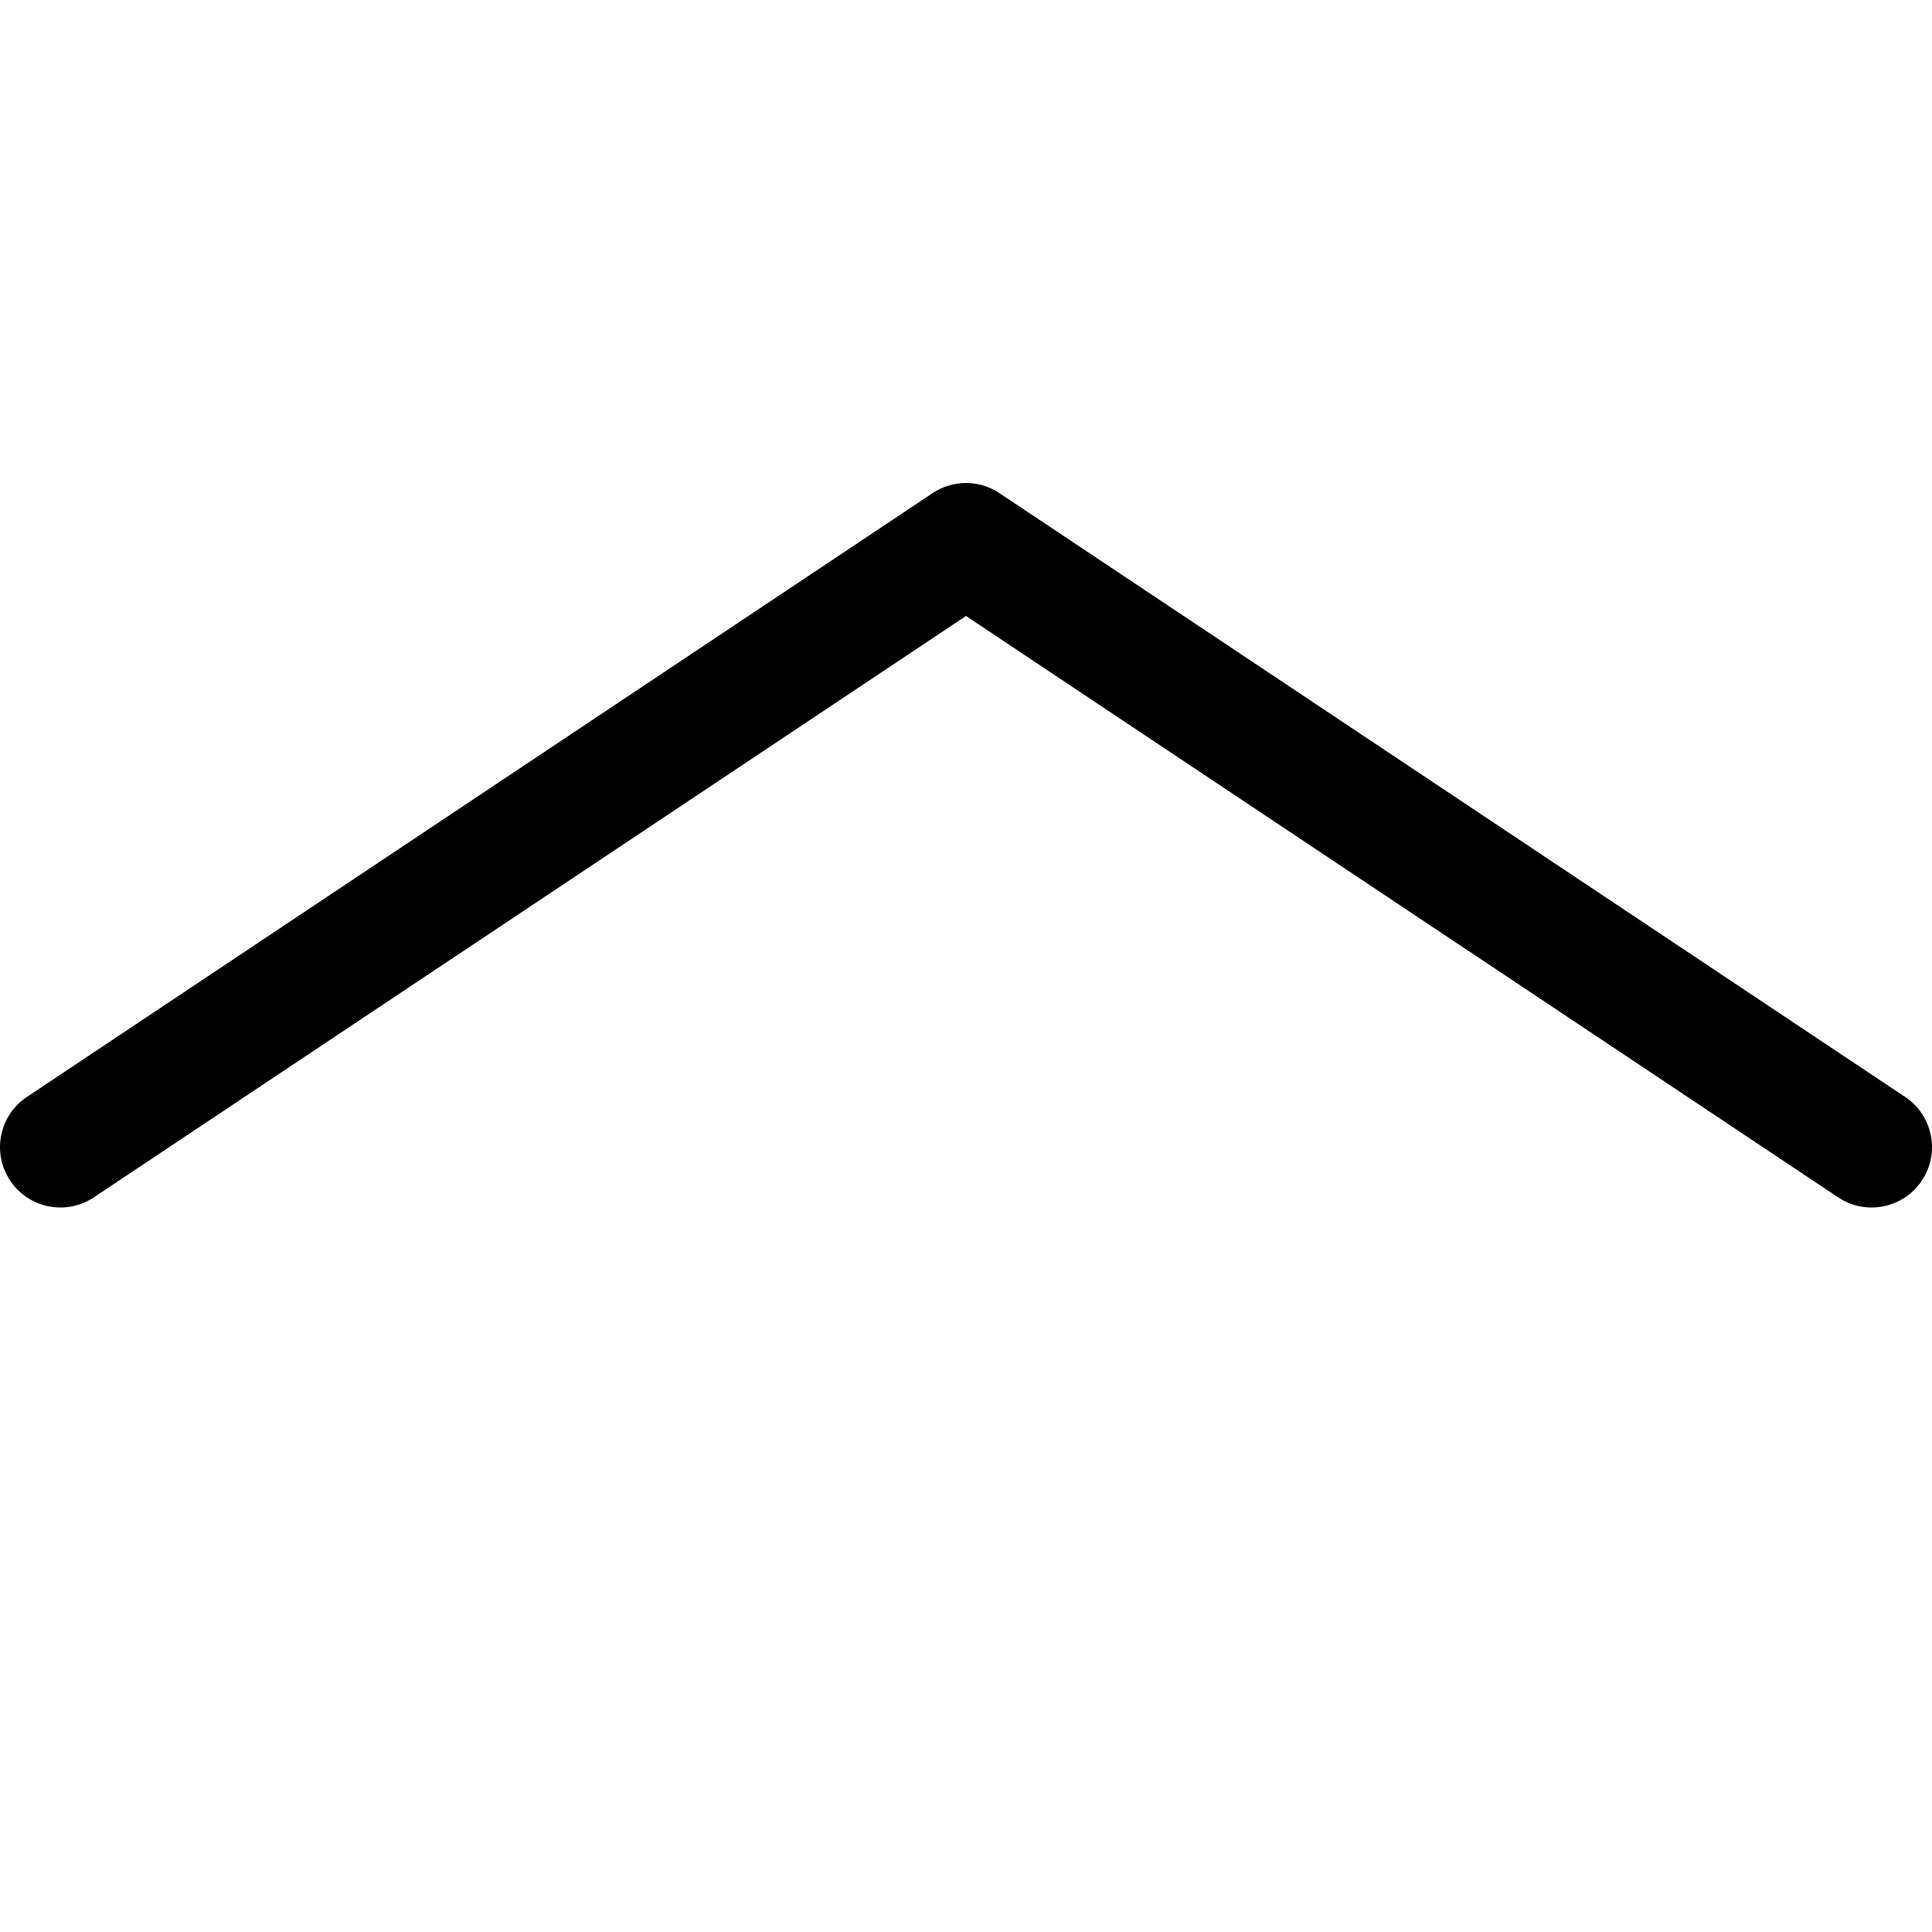
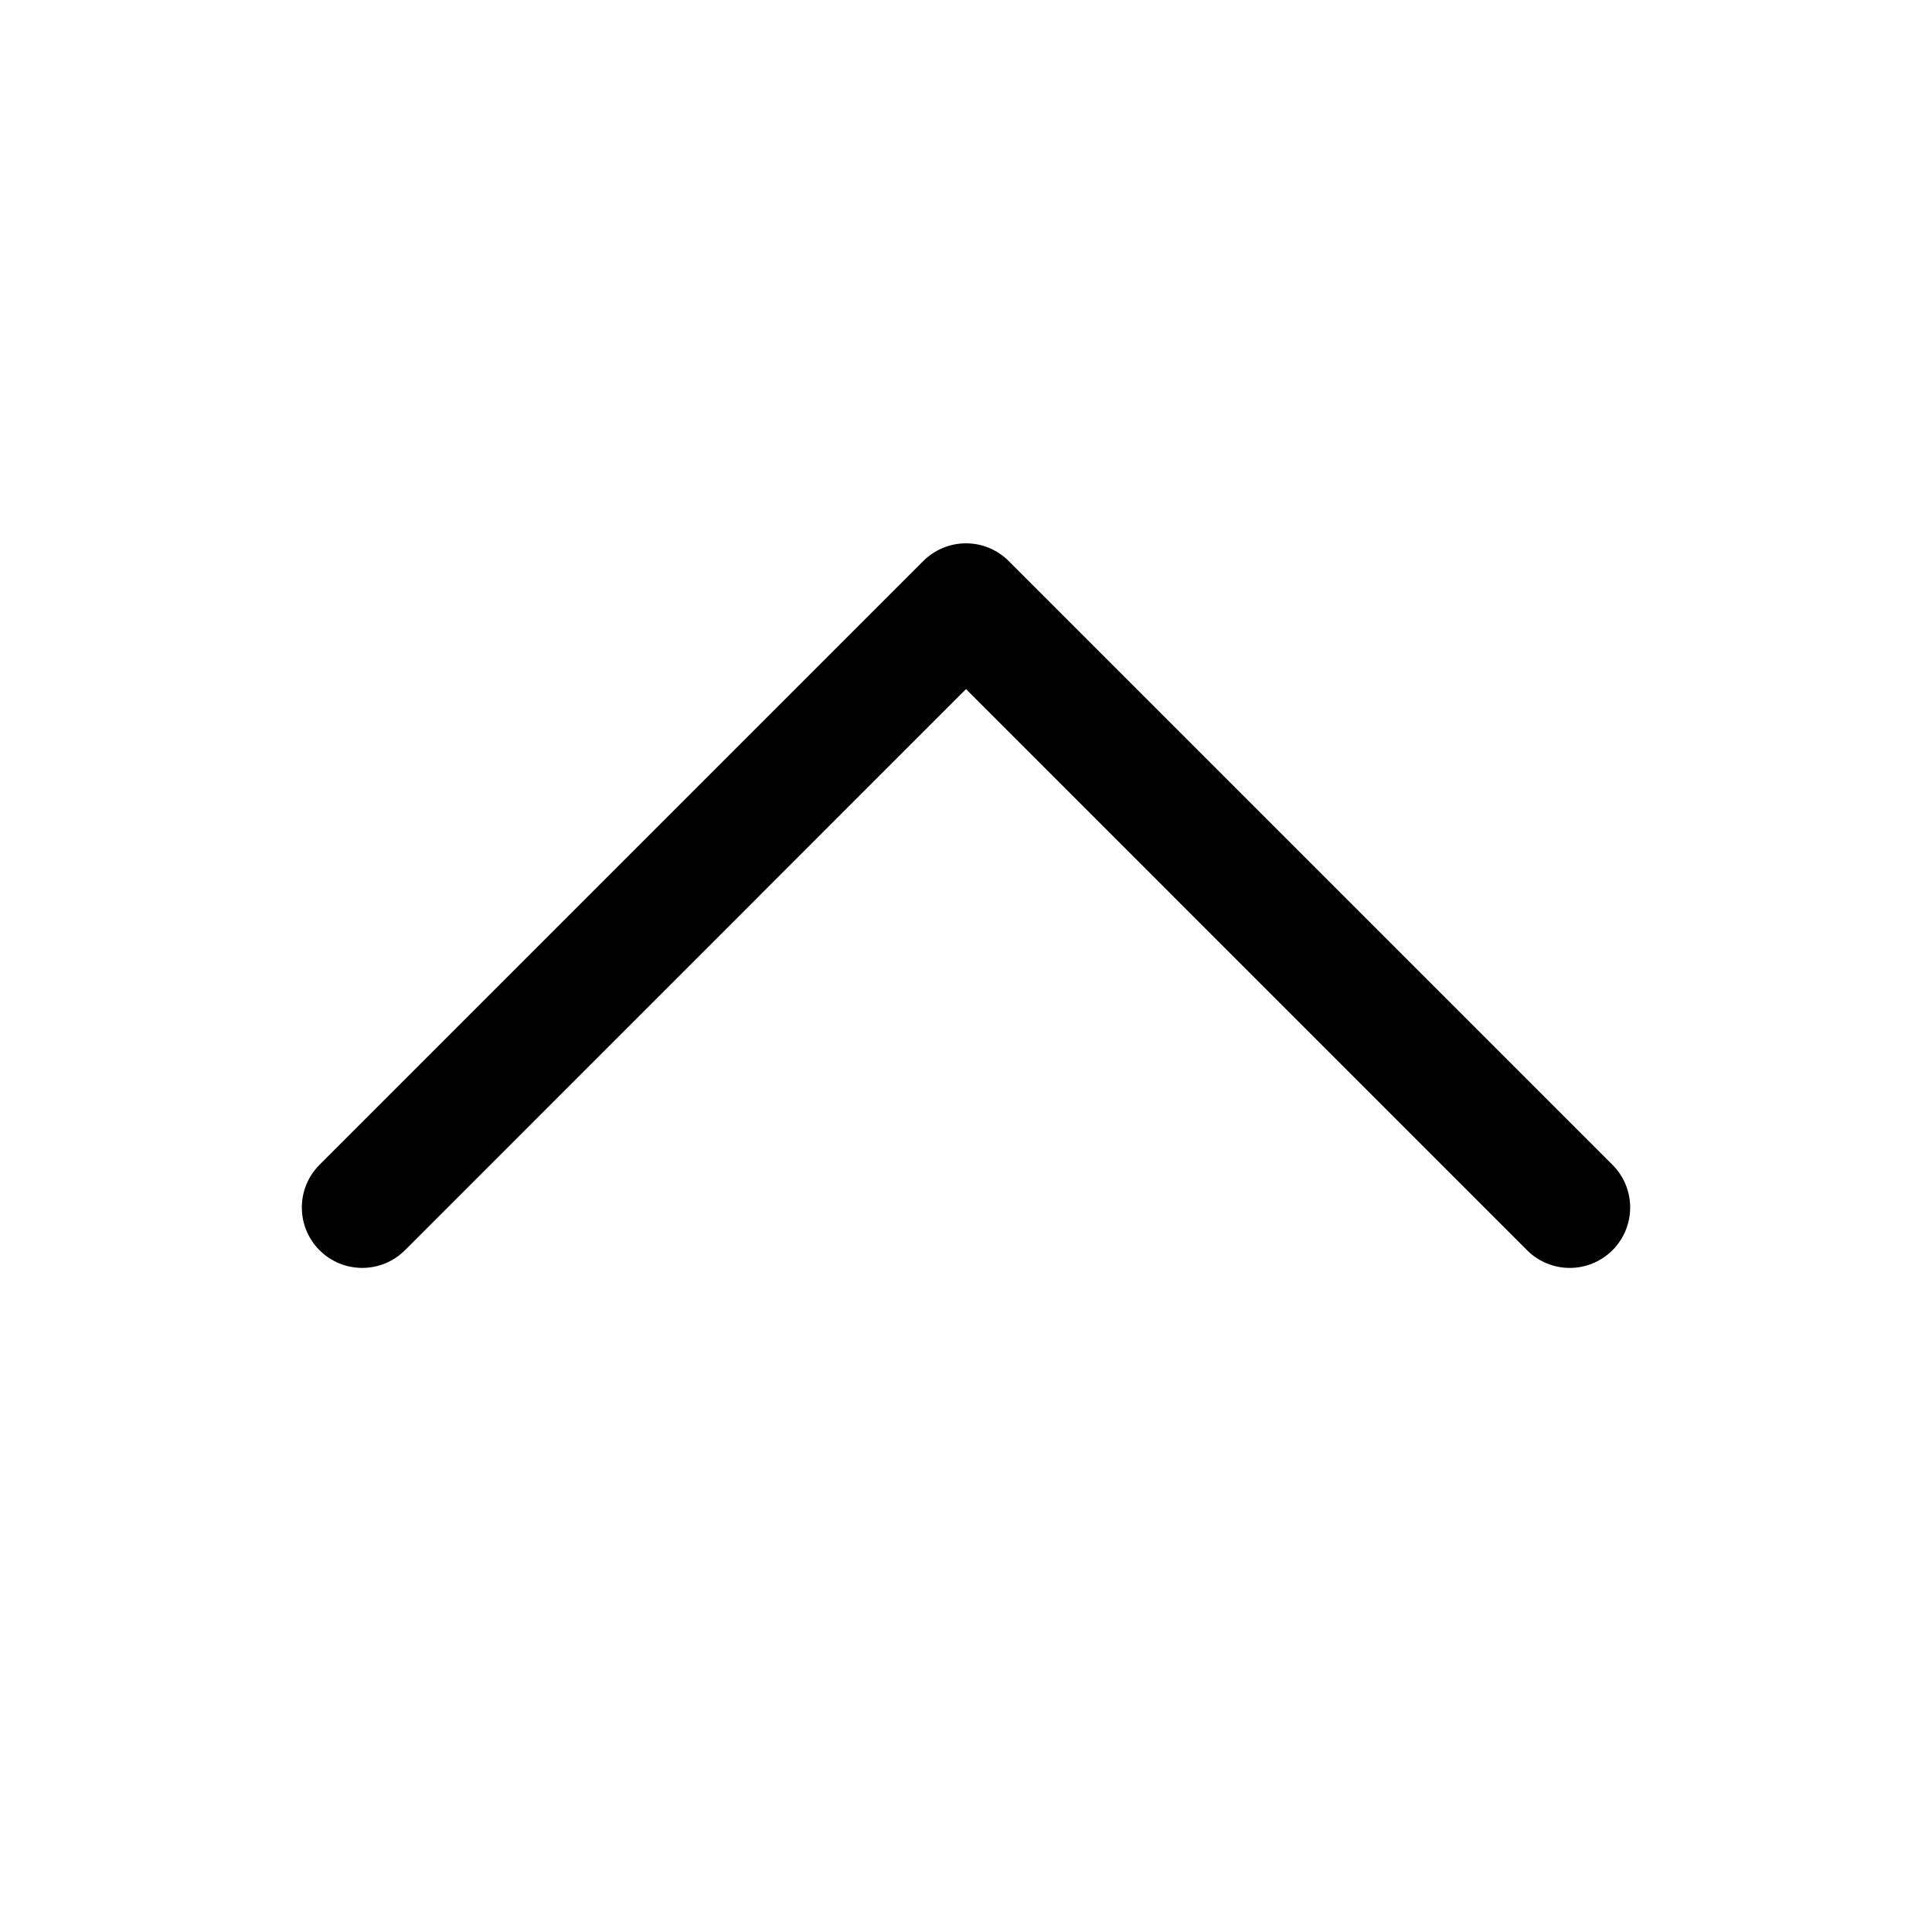
- <svg xmlns="http://www.w3.org/2000/svg" width="16" height="16" viewBox="0 0 16 16" fill="none">
-   <path d="M15.223 6.084C15.452 5.931 15.763 5.993 15.916 6.223C16.069 6.452 16.007 6.763 15.777 6.916L8.277 11.916C8.109 12.028 7.891 12.028 7.723 11.916L0.223 6.916C-0.007 6.763 -0.069 6.452 0.084 6.223C0.237 5.993 0.548 5.931 0.777 6.084L8 10.899L15.223 6.084Z" fill="currentColor" transform="rotate(180 8 8)" />
+ <svg xmlns="http://www.w3.org/2000/svg" viewBox="0 0 256 256" fill="currentColor">
+   <path d="M213.66,165.66a8,8,0,0,1-11.32,0L128,91.31,53.66,165.66a8,8,0,0,1-11.32-11.32l80-80a8,8,0,0,1,11.32,0l80,80A8,8,0,0,1,213.66,165.66Z" />
</svg>
